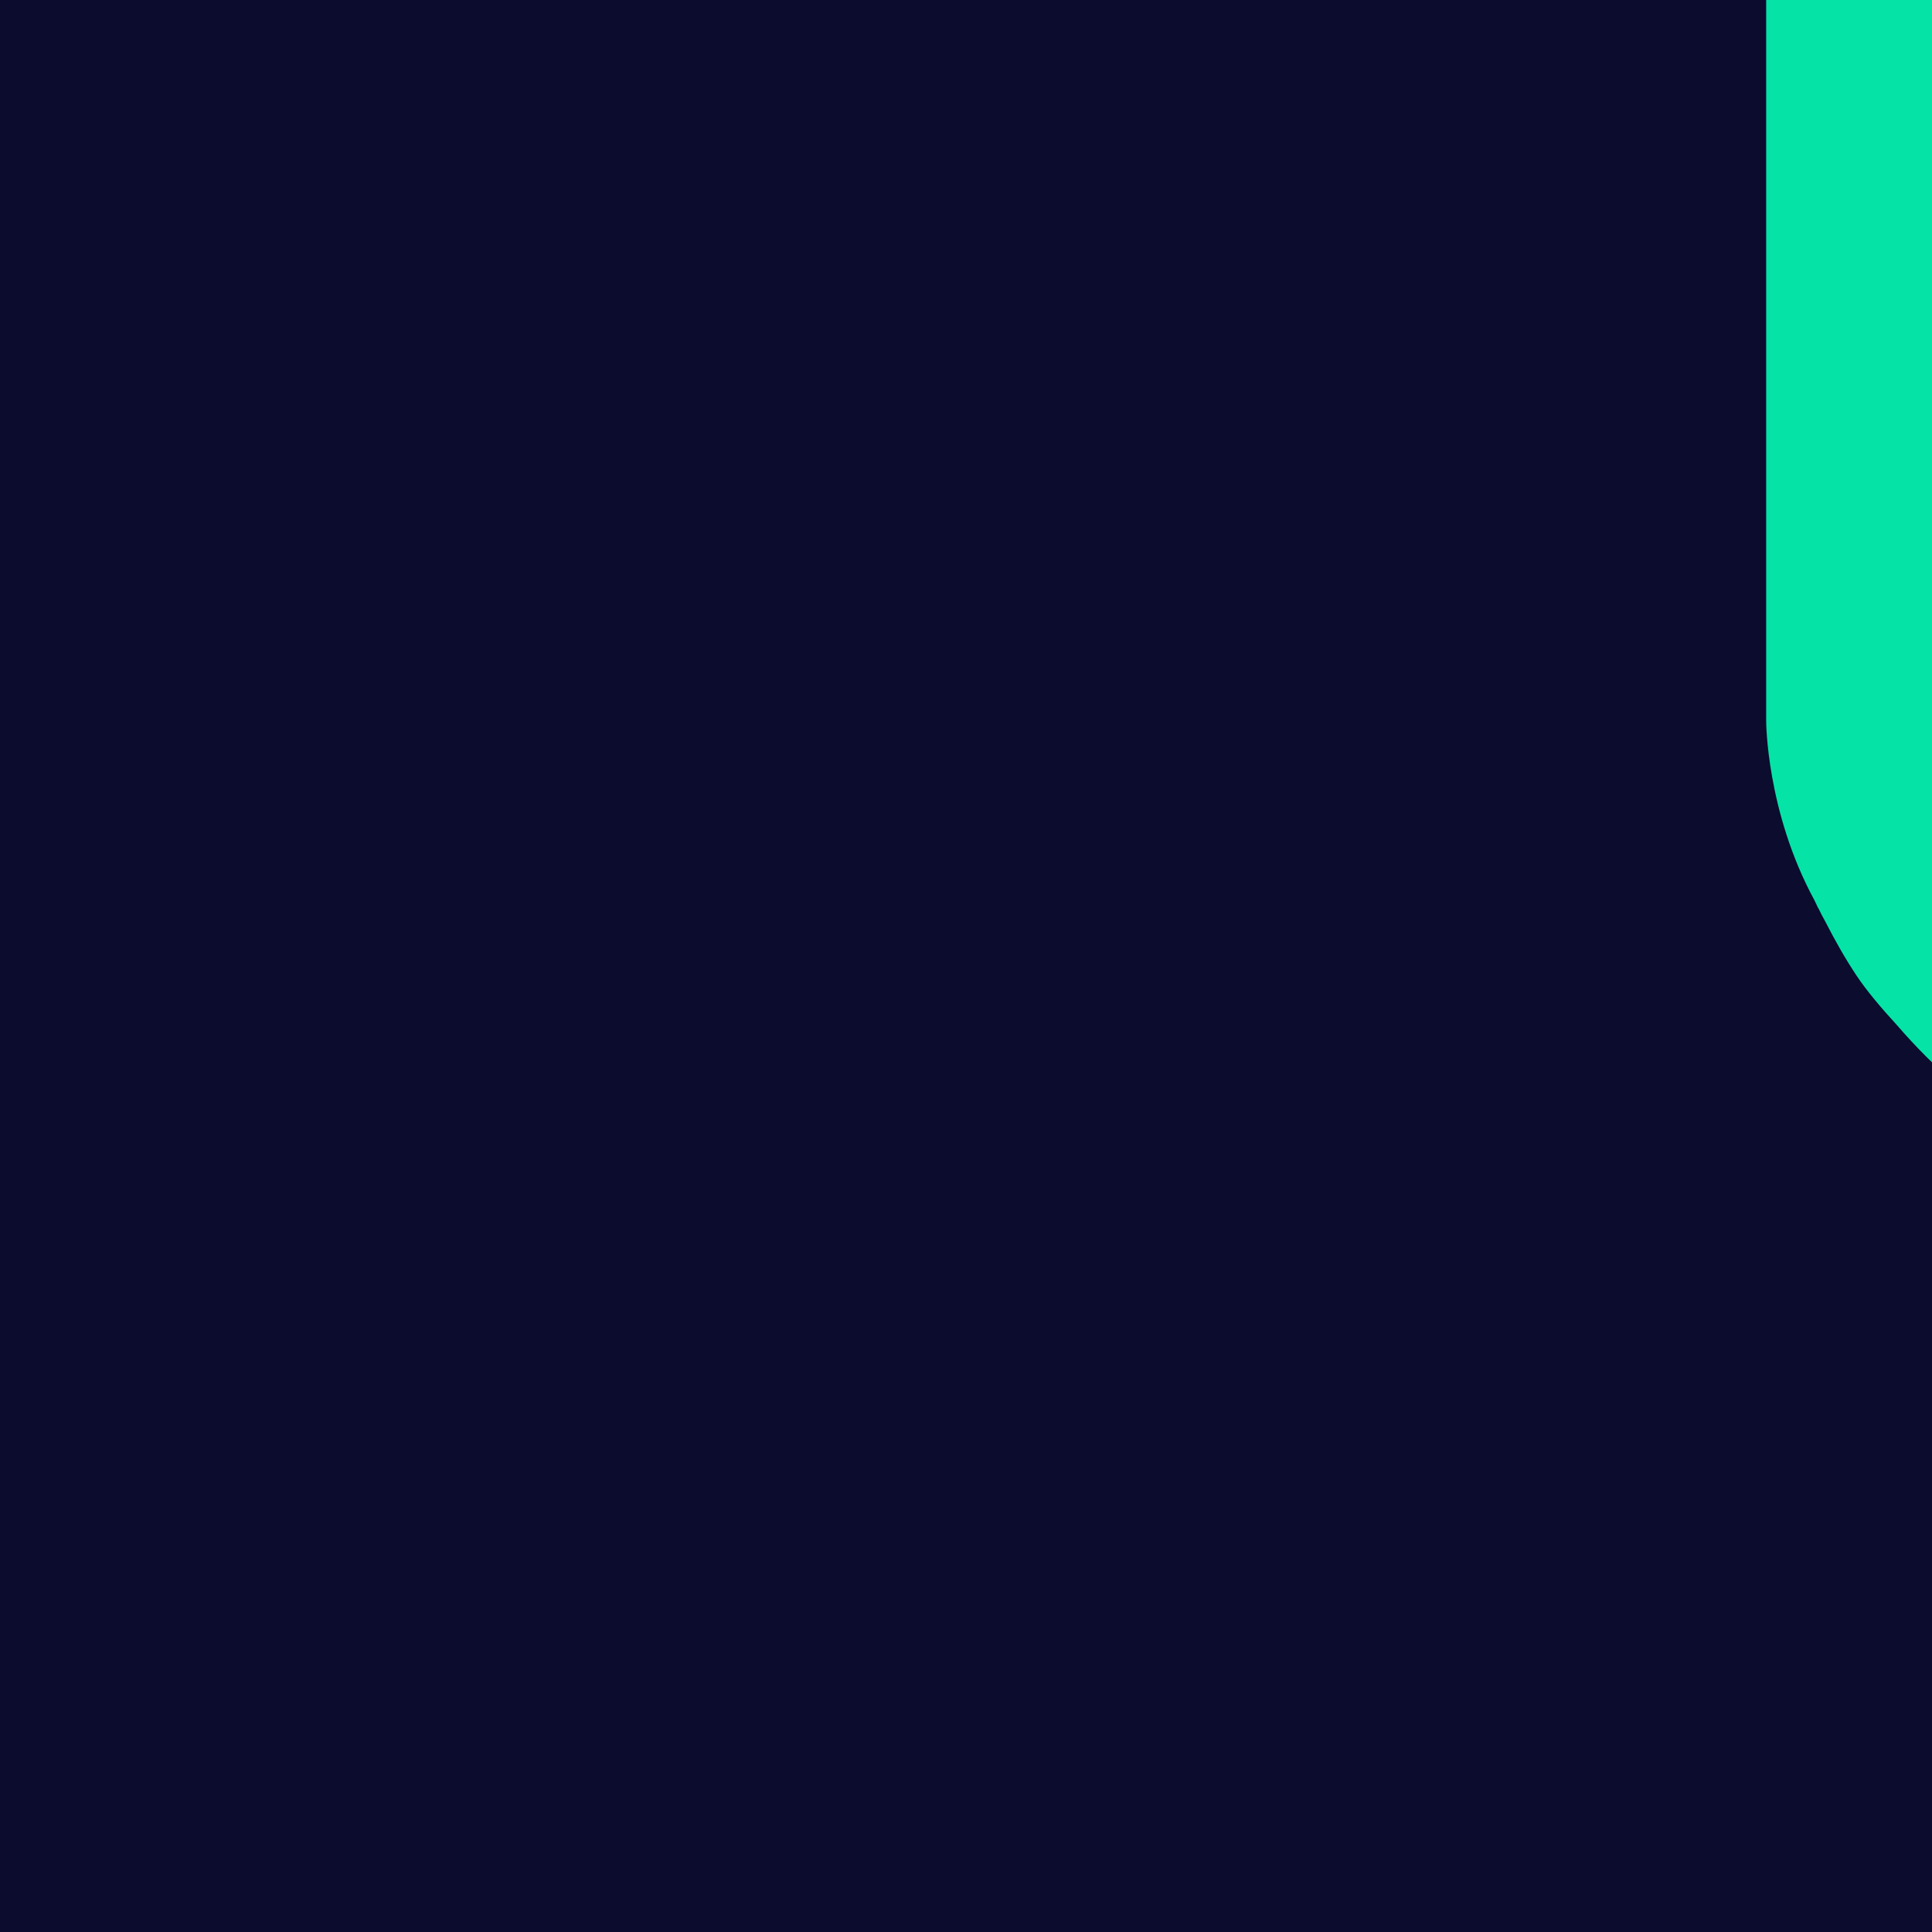
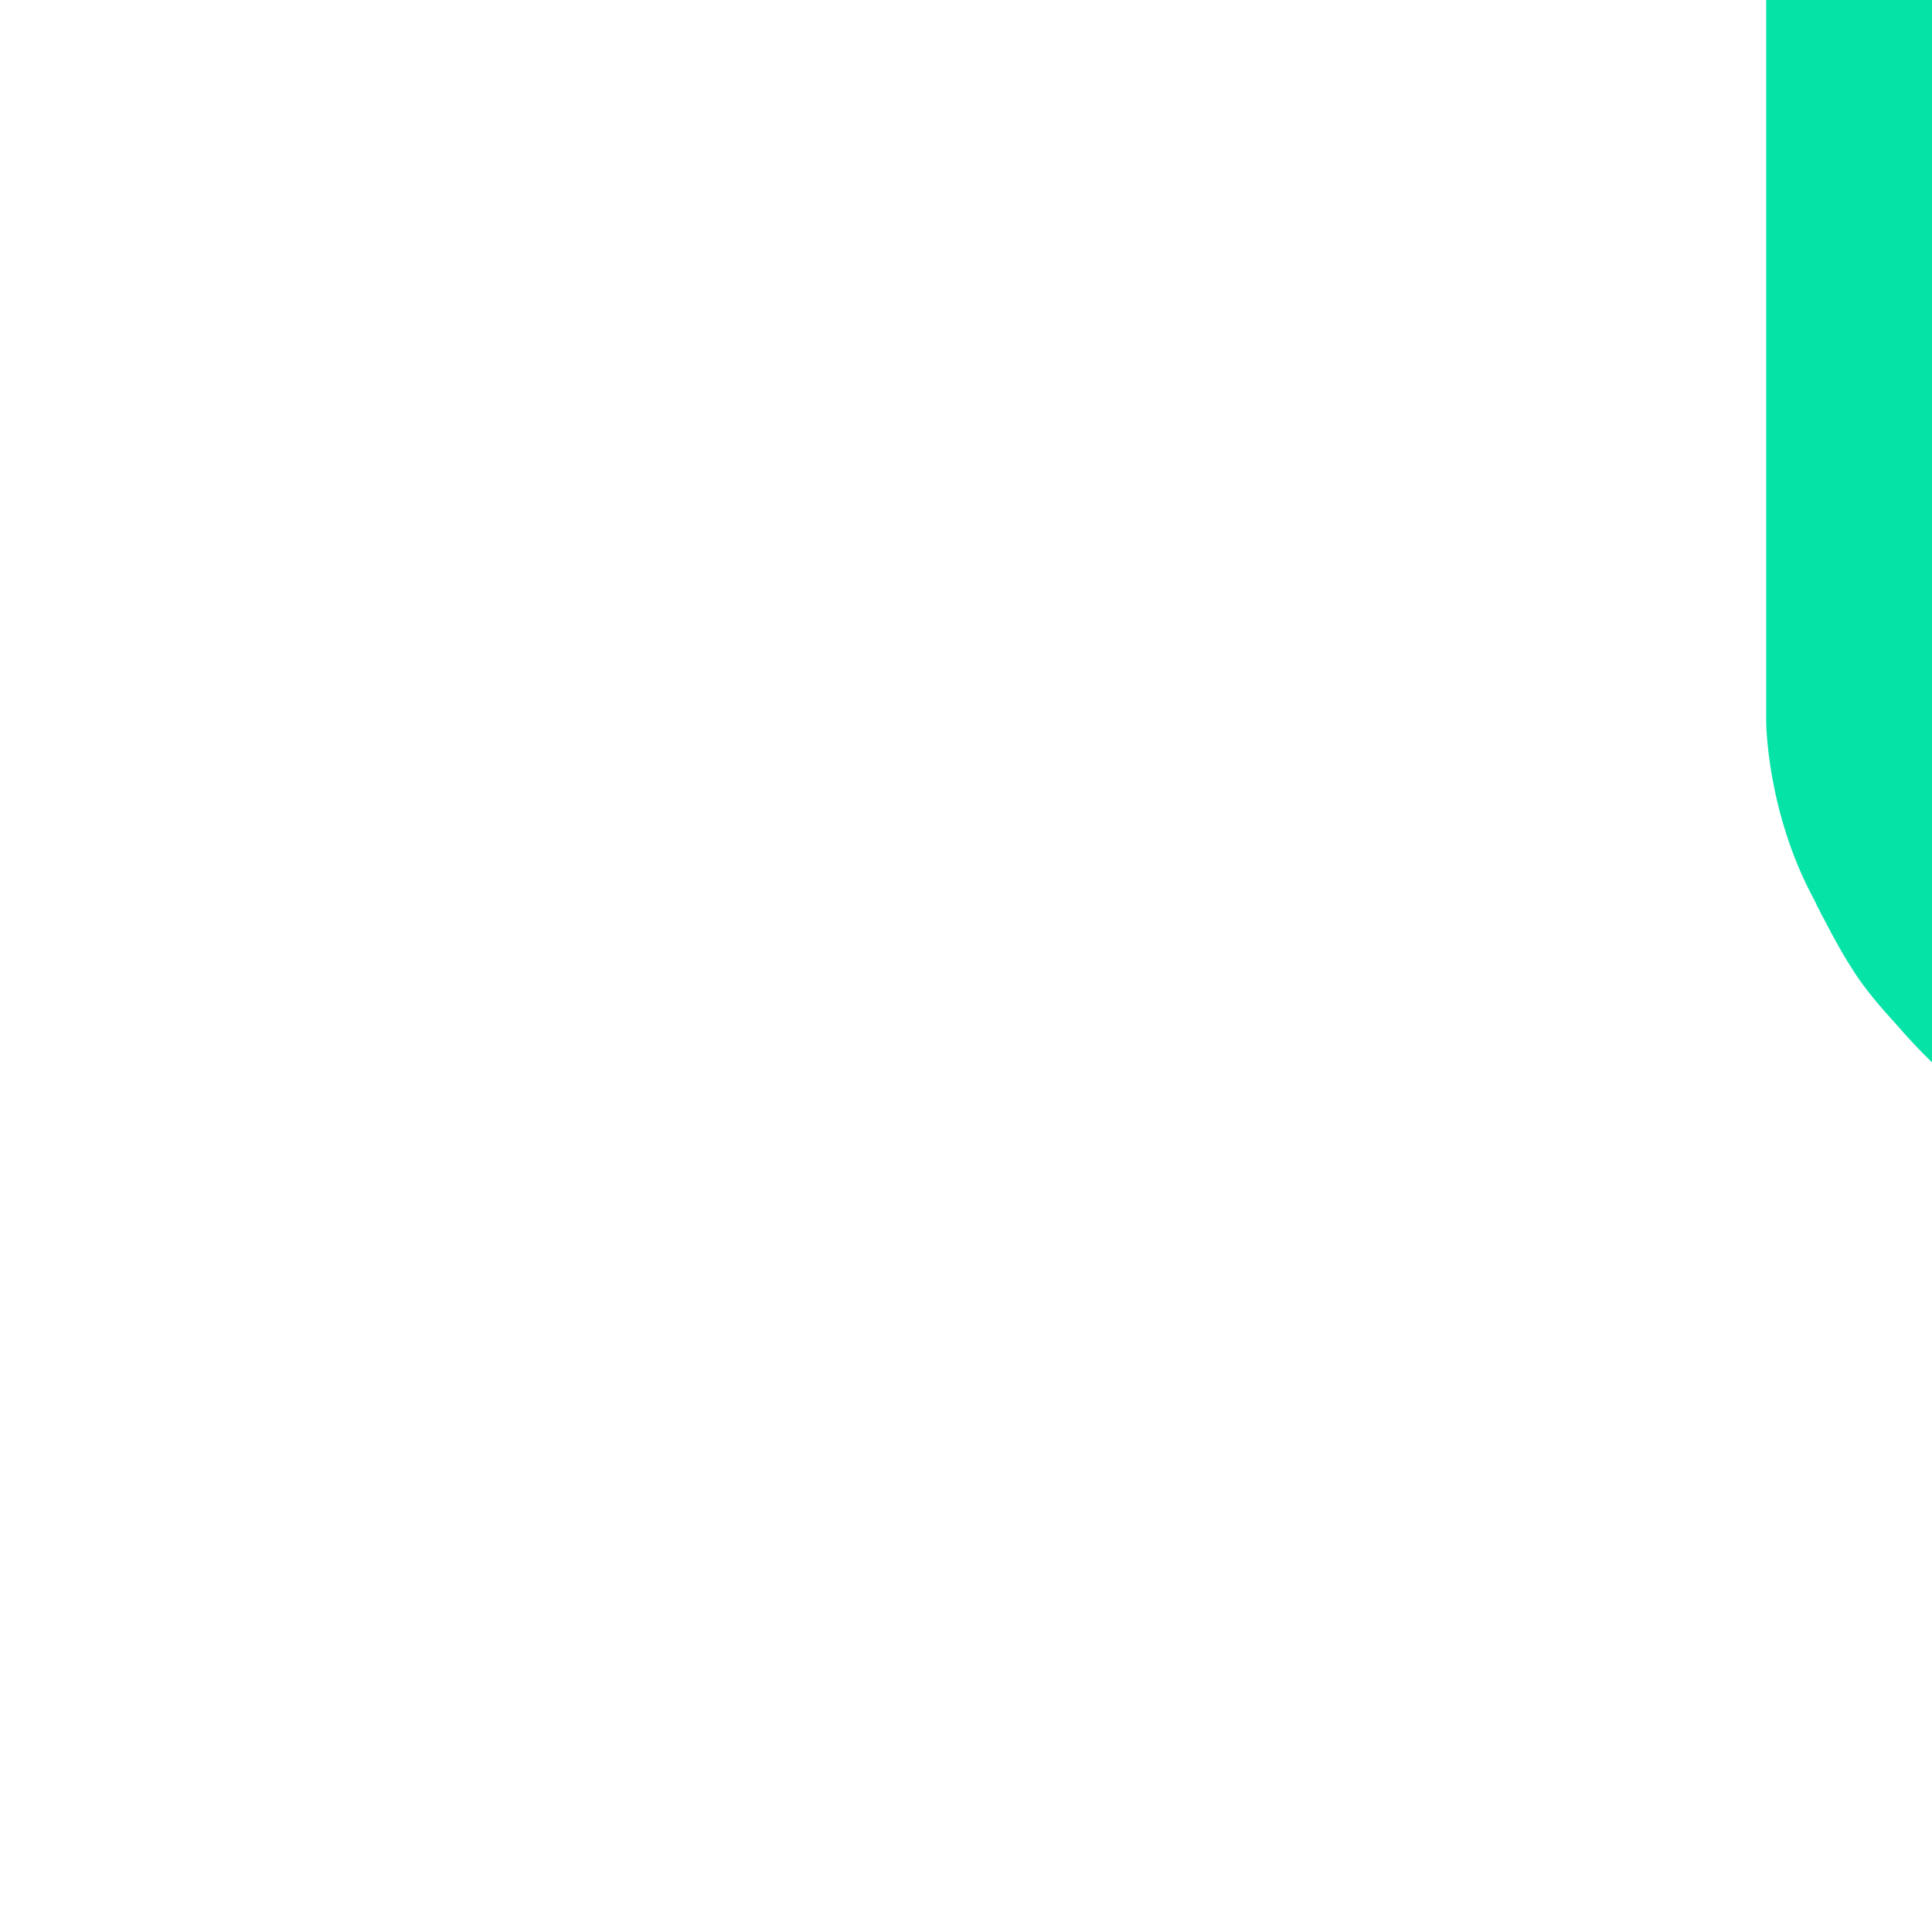
<svg xmlns="http://www.w3.org/2000/svg" viewBox="0 450 450 450" width="600" height="600" preserveAspectRatio="none">
-   <rect x="0" y="0" width="1350" height="1350" fill="#0b0c2e" />
  <g fill="#06e3a7" transform="translate(227.466 -43.708) scale(5.43949)">
    <path d="M97.19,136.29c-4.17,2.57-9.07,3.96-13.69,5.77-2.74,1.08-5.58,1.93-8.69,2.99,2.64,2.89,5.6,4.5,8.76,4.56,1.05.02,2.13-.12,3.22-.45,5.51-1.65,11.27-3.42,16.01-6.54,10.65-7,15.25-17.63,15.26-30.3.02-15.39,0-30.77,0-46.16h-8.42c0,15.76,0,31.53-.03,47.29-.02,9.8-4.13,17.71-12.43,22.83Z" />
    <path d="M122.37,105.42l-.06,8.82-.17,3.88-.19,1.42s-4.24,34.51-37.5,33.95h-.4c-.19-.01-.38-.02-.56-.03-.77-.04-1.53-.13-2.27-.28-.28-.05-.56-.11-.83-.18h-.02c-.27-.07-.54-.14-.8-.22-.76-.23-1.49-.51-2.19-.83-.35-.16-.69-.33-1.02-.51-.03-.02-.07-.04-.1-.06-.29-.15-.57-.32-.84-.5-.06-.03-.11-.06-.17-.1-.33-.21-.64-.43-.95-.66-.22-.16-.43-.33-.64-.51l-.17-.13-.29-.26c-1.31-1.15-2.43-2.51-3.32-4.01l-.11-.17-.12-.23c-.13-.22-.25-.44-.36-.66-.1-.18-.19-.37-.27-.56-.16-.35-.31-.7-.44-1.07-.2-.51-.37-1.03-.51-1.57-.17-.6-.3-1.22-.39-1.84-.02-.1-.03-.18-.03-.27-.08-.48-.12-.96-.15-1.45h0s-.04-.41-.04-.41v-70.81h-8.37v64.42s0,3.89.01,5.6c-.01.39-.01.67,0,.76-.01.02-.01.05,0,.07l.04,1.06c.01.28.04.56.07.85l.1.9.1.71c.02.13.04.27.07.4l.21,1.05c.03.17.07.33.12.5l.17.69s.01.06.03.09l.37,1.25c.03.09.06.18.1.27l.54,1.45.71,1.55.68,1.27c.05.11.12.22.19.33l.47.76c.05.09.1.17.16.26l.39.58c.06.08.11.16.17.23l.6.81c.18.24.36.47.55.69.07.09.15.17.21.26l.42.46c.07.09.15.18.24.26.23.26.47.51.71.75.25.25.51.5.77.74.1.09.2.19.31.27.19.18.39.35.59.52.88.74,1.81,1.41,2.78,2.02l.75.45c.06.04.12.08.18.1l.72.4c.06.04.12.07.18.1l.56.27.38.19c.22.1.44.2.66.3.14.06.29.12.43.18.21.09.43.17.64.25l.63.23c.32.12.65.22.98.32.3.1.6.18.9.26l.13.03c.16.04.32.08.48.12l.14.03c.16.04.32.07.49.11l.12.02.39.08.64.11h.01l.47.07c.52.08,1.04.14,1.57.17l.97.07h.07c.33.01.66.02.99.02h.18s34.24,2.29,43.84-32.79l.36-1.18.47-1.72.22-.94.21-1,.22-1.13.16-1.04.23-1.7.09-.96.07-.9.09-2.12v-1.47l.03-1.23.12-2.71v-44.82h-8.37v39.25Z" />
    <path d="M54.86,128.16c.01-.69.02-1.39.02-2.08-.03-8.22-.04-16.44-.05-24.66v-35.24h-8.37v54.44h.01l.12,8.92s0,.25.02.69c.18,5.13,2,9.66,5.16,13.52.02.03.05.06.07.09.93,1.12,1.96,2.19,3.1,3.19.42.37.97.57,1.46.85-.03-.07-.04-.15-.07-.22-.28-.98-1.31-5.54-1.49-19.5Z" />
    <path d="M130.74,30.37v-.09H33.82s0,0-.01,0v8.37h.01s96.91,0,96.91,0h0s0,0,.01,0v-8.28h-.01Z" />
    <path d="M97.06,66.17h-.03c0,15.13,0,30.26,0,45.4,0,7.7-4.17,13.85-11.37,16.52-3.35,1.24-6.76,2.3-10.13,3.49l-3.71,1.26c-.64,6.79.9,8.56.9,8.56l5.76-2.03c3.54-1.18,7.1-2.31,10.62-3.56,9.18-3.27,16.18-12.77,16.22-22.52.07-15.7.09-31.4.1-47.1h-8.37Z" />
    <path d="M43.61,137.16c-.28-2.14-.7-4.27-1-6.41-.17-1.49-.31-2.99-.38-4.33,0-.03,0-.07,0-.1-.02-2.31-.03-4.63-.05-6.94v-53.2h-8.37v55.46s0,3.86,2.06,7.66c0,0,.04.09.12.25.02.05.04.09.07.13.07.15.16.33.29.56.4.78.83,1.55,1.33,2.3.42.63,1.04,1.37,1.73,2.12.76.88,1.65,1.79,2.67,2.66.89.8,1.56,1.33,1.64,1.27-.03-.47-.04-.95-.1-1.42Z" />
  </g>
  <g fill="#f4f5f7" transform="translate(-69.933 825.597) scale(3.11929)">
    <path d="M59.42,34.14h12.23v23.62c0,2.34-.37,4.55-1.1,6.64s-1.88,3.9-3.43,5.46c-1.56,1.56-3.2,2.65-4.91,3.28-2.38.88-5.24,1.32-8.57,1.32-1.93,0-4.03-.14-6.32-.41-2.28-.27-4.19-.81-5.72-1.61-1.53-.8-2.93-1.94-4.21-3.42-1.27-1.48-2.14-3-2.61-4.57-.76-2.52-1.14-4.76-1.14-6.7v-23.62h12.23v24.19c0,2.16.6,3.85,1.8,5.07,1.2,1.22,2.86,1.82,4.99,1.82s3.76-.6,4.96-1.8c1.2-1.2,1.8-2.9,1.8-5.09v-24.19Z" />
    <path d="M77.14,34.14h16.11l6.21,24.13,6.17-24.13h16.1v39.65h-10.03v-30.24l-7.73,30.24h-9.08l-7.72-30.24v30.24h-10.03v-39.65Z" />
    <path d="M127.21,34.14h16.11l6.21,24.13,6.17-24.13h16.1v39.65h-10.03v-30.24l-7.73,30.24h-9.08l-7.72-30.24v30.24h-10.03v-39.65Z" />
    <path d="M204,67.24h-13.91l-1.93,6.55h-12.51l14.9-39.65h13.36l14.9,39.65h-12.83l-1.98-6.55ZM201.46,58.67l-4.38-14.25-4.33,14.25h8.71Z" />
    <path d="M222.76,34.14h12.25v13.88h13.39v-13.88h12.31v39.65h-12.31v-16.04h-13.39v16.04h-12.25v-39.65Z" />
    <path d="M280.11,34.14h37.24v9.79h-12.5v29.86h-12.25v-29.86h-12.5v-9.79Z" />
    <path d="M322.87,34.14h32.83v8.47h-20.56v6.3h19.07v8.09h-19.07v7.82h21.15v8.98h-33.43v-39.65Z" />
    <path d="M389.29,57.56l10.74,3.25c-.72,3.01-1.86,5.53-3.41,7.55-1.55,2.02-3.48,3.54-5.77,4.57s-5.22,1.54-8.78,1.54c-4.31,0-7.83-.63-10.56-1.88s-5.09-3.46-7.07-6.61c-1.98-3.15-2.98-7.19-2.98-12.11,0-6.56,1.74-11.6,5.23-15.12,3.49-3.52,8.43-5.28,14.81-5.28,4.99,0,8.92,1.01,11.78,3.03,2.86,2.02,4.98,5.12,6.37,9.3l-10.82,2.41c-.38-1.21-.77-2.09-1.19-2.65-.69-.94-1.52-1.66-2.52-2.16-.99-.5-2.1-.76-3.33-.76-2.78,0-4.9,1.12-6.38,3.35-1.12,1.66-1.68,4.26-1.68,7.81,0,4.4.67,7.41,2,9.04,1.33,1.63,3.21,2.45,5.63,2.45s4.12-.66,5.31-1.97c1.2-1.32,2.07-3.23,2.61-5.73Z" />
    <path d="M406.04,34.14h12.25v13.88h13.39v-13.88h12.31v39.65h-12.31v-16.04h-13.39v16.04h-12.25v-39.65Z" />
  </g>
  <g fill="#06e3a7" transform="translate(-21.398 996.603) scale(3.52651)">
    <path d="M47.84,29.68v2.78h-7.27v3.47h6.3v2.57h-6.3v6.21h-3.31v-15.04h10.57Z" />
    <path d="M58.62,29.68l5.62,15.04h-3.43l-1.14-3.35h-5.62l-1.18,3.35h-3.33l5.69-15.04h3.39ZM58.81,38.9l-1.9-5.52h-.04l-1.96,5.52h3.9Z" />
    <path d="M71.39,29.68v15.04h-3.31v-15.04h3.31Z" />
    <path d="M75.64,32.46v-2.78h12.32v2.78h-4.51v12.26h-3.31v-12.26h-4.51Z" />
    <path d="M95.52,29.68v5.77h6.09v-5.77h3.31v15.04h-3.31v-6.49h-6.09v6.49h-3.31v-15.04h3.31Z" />
    <path d="M110.22,29.68h1.33l5.88,14.01h.04l5.81-14.01h1.33v15.04h-.93v-13.9h-.04l-5.73,13.9h-.93l-5.79-13.9h-.04v13.9h-.93v-15.04Z" />
    <path d="M129.79,29.68h10.11v.8h-9.18v6.02h8.63v.8h-8.63v6.61h9.29v.8h-10.21v-15.04Z" />
    <path d="M144.11,29.68h10.11v.8h-9.18v6.02h8.63v.8h-8.63v6.61h9.29v.8h-10.21v-15.04Z" />
    <path d="M156.81,30.48v-.8h11.52v.8h-5.31v14.24h-.93v-14.24h-5.29Z" />
    <path d="M181.45,33.97c-.03-.65-.17-1.21-.41-1.69-.25-.48-.58-.88-1-1.2s-.92-.57-1.51-.73c-.58-.16-1.22-.24-1.91-.24-.42,0-.87.05-1.36.15-.49.1-.93.27-1.35.52-.41.25-.76.58-1.02.99-.27.41-.4.93-.4,1.55s.15,1.1.44,1.47c.29.38.68.68,1.16.92.48.23,1.03.42,1.64.56.62.14,1.24.27,1.87.4.65.13,1.27.28,1.89.45.61.18,1.16.41,1.64.72.49.3.87.7,1.17,1.18.29.48.44,1.09.44,1.82,0,.79-.17,1.45-.51,1.98-.34.53-.76.97-1.27,1.31-.51.34-1.08.58-1.71.73s-1.22.22-1.8.22c-.88,0-1.71-.09-2.49-.28s-1.45-.5-2.02-.93-1.03-.98-1.36-1.65c-.33-.67-.49-1.5-.47-2.46h.93c-.04.83.08,1.53.36,2.1.28.57.67,1.04,1.17,1.4.5.37,1.08.63,1.76.79.67.16,1.38.24,2.13.24.45,0,.93-.06,1.44-.17.51-.11.98-.3,1.41-.57.43-.27.79-.62,1.07-1.05s.43-.98.43-1.64-.15-1.15-.44-1.55c-.29-.4-.68-.72-1.17-.97-.48-.25-1.03-.44-1.64-.59s-1.24-.28-1.89-.41c-.63-.13-1.26-.27-1.87-.44s-1.17-.4-1.64-.68c-.48-.29-.86-.66-1.16-1.12-.29-.46-.44-1.04-.44-1.76s.15-1.33.45-1.84c.3-.51.69-.93,1.18-1.24s1.03-.55,1.63-.69c.6-.15,1.2-.22,1.79-.22.79,0,1.52.09,2.2.26.68.18,1.28.45,1.79.82.51.37.92.85,1.23,1.44.31.59.48,1.3.53,2.13h-.93Z" />
    <path d="M186.38,32.46v-2.78h12.32v2.78h-4.51v12.26h-3.31v-12.26h-4.51Z" />
    <path d="M214.2,29.68v2.78h-7.94v3.22h7.29v2.57h-7.29v3.69h8.11v2.78h-11.42v-15.04h11.25Z" />
    <path d="M228.78,33.69c-.2-.32-.44-.59-.74-.83-.29-.24-.63-.42-1-.56-.37-.13-.76-.2-1.17-.2-.74,0-1.38.14-1.9.43-.52.29-.94.67-1.26,1.16-.32.48-.56,1.04-.71,1.65-.15.62-.22,1.26-.22,1.92s.07,1.25.22,1.84c.15.6.38,1.13.71,1.61.32.48.74.86,1.26,1.15.52.29,1.15.43,1.9.43,1.01,0,1.8-.31,2.37-.93.57-.62.92-1.43,1.04-2.44h3.2c-.08.94-.3,1.79-.65,2.55s-.81,1.4-1.39,1.94c-.58.53-1.25.94-2.02,1.22-.77.28-1.62.42-2.55.42-1.15,0-2.19-.2-3.11-.6-.92-.4-1.7-.95-2.33-1.65-.63-.7-1.12-1.53-1.45-2.48-.34-.95-.51-1.97-.51-3.06s.17-2.17.51-3.13c.34-.96.82-1.8,1.45-2.52.63-.72,1.41-1.28,2.33-1.68.92-.41,1.96-.61,3.11-.61.83,0,1.61.12,2.35.36.74.24,1.4.59,1.98,1.04s1.06,1.02,1.44,1.7c.38.67.62,1.45.72,2.32h-3.2c-.06-.38-.18-.73-.38-1.04Z" />
    <path d="M240.57,29.68v5.77h6.09v-5.77h3.31v15.04h-3.31v-6.49h-6.09v6.49h-3.31v-15.04h3.31Z" />
    <path d="M258.69,29.68l6.28,10.09h.04v-10.09h3.1v15.04h-3.31l-6.25-10.07h-.04v10.07h-3.1v-15.04h3.29Z" />
    <path d="M273.39,34.13c.34-.96.82-1.8,1.45-2.52.63-.72,1.41-1.28,2.33-1.68.92-.41,1.96-.61,3.11-.61s2.2.2,3.12.61c.91.41,1.69.97,2.32,1.68.63.72,1.12,1.56,1.45,2.52.34.96.51,2,.51,3.13s-.17,2.12-.51,3.06c-.34.95-.82,1.77-1.45,2.48-.63.7-1.4,1.25-2.32,1.65-.91.4-1.95.6-3.12.6s-2.19-.2-3.11-.6c-.92-.4-1.7-.95-2.33-1.65-.63-.7-1.12-1.53-1.45-2.48-.34-.95-.51-1.97-.51-3.06s.17-2.17.51-3.13ZM276.41,39.1c.15.6.38,1.13.71,1.61.32.48.74.86,1.26,1.15.52.29,1.15.43,1.9.43s1.38-.14,1.9-.43.94-.67,1.26-1.15.56-1.01.71-1.61c.15-.6.22-1.21.22-1.84s-.07-1.3-.22-1.92c-.15-.62-.38-1.17-.71-1.65s-.74-.87-1.26-1.16-1.15-.43-1.9-.43-1.38.14-1.9.43c-.52.29-.94.67-1.26,1.16-.32.48-.56,1.04-.71,1.65-.15.62-.22,1.26-.22,1.92s.07,1.25.22,1.84Z" />
    <path d="M295.75,29.68v12.26h7.33v2.78h-10.64v-15.04h3.31Z" />
    <path d="M307.32,34.13c.34-.96.82-1.8,1.45-2.52.63-.72,1.41-1.28,2.33-1.68.92-.41,1.96-.61,3.11-.61s2.2.2,3.12.61c.91.41,1.69.97,2.32,1.68.63.72,1.12,1.56,1.45,2.52.34.96.51,2,.51,3.13s-.17,2.12-.51,3.06c-.34.95-.82,1.77-1.45,2.48-.63.7-1.4,1.25-2.32,1.65-.91.4-1.95.6-3.12.6s-2.19-.2-3.11-.6c-.92-.4-1.7-.95-2.33-1.65-.63-.7-1.12-1.53-1.45-2.48-.34-.95-.51-1.97-.51-3.06s.17-2.17.51-3.13ZM310.34,39.1c.15.6.38,1.13.71,1.61.32.48.74.86,1.26,1.15.52.29,1.15.43,1.9.43s1.38-.14,1.9-.43.94-.67,1.26-1.15.56-1.01.71-1.61c.15-.6.22-1.21.22-1.84s-.07-1.3-.22-1.92c-.15-.62-.38-1.17-.71-1.65s-.74-.87-1.26-1.16-1.15-.43-1.9-.43-1.38.14-1.9.43c-.52.29-.94.67-1.26,1.16-.32.48-.56,1.04-.71,1.65-.15.62-.22,1.26-.22,1.92s.07,1.25.22,1.84Z" />
    <path d="M335.29,44.6c-.72.3-1.44.45-2.17.45-1.15,0-2.19-.2-3.11-.6-.92-.4-1.7-.95-2.33-1.65-.63-.7-1.12-1.53-1.45-2.48-.34-.95-.51-1.97-.51-3.06s.17-2.17.51-3.13c.34-.96.82-1.8,1.45-2.52.63-.72,1.41-1.28,2.33-1.68.92-.41,1.96-.61,3.11-.61.77,0,1.52.12,2.24.35.72.23,1.38.57,1.96,1.02.58.45,1.06,1,1.44,1.66.38.66.61,1.42.7,2.27h-3.16c-.2-.84-.58-1.47-1.14-1.9-.56-.42-1.24-.63-2.04-.63-.74,0-1.38.14-1.9.43-.52.29-.94.67-1.26,1.16-.32.48-.56,1.04-.71,1.65-.15.62-.22,1.26-.22,1.92s.07,1.25.22,1.84c.15.6.38,1.13.71,1.61.32.48.74.86,1.26,1.15.52.29,1.15.43,1.9.43,1.1,0,1.94-.28,2.54-.83.6-.55.94-1.36,1.04-2.41h-3.33v-2.46h6.32v8.13h-2.11l-.34-1.71c-.59.76-1.24,1.29-1.96,1.59Z" />
    <path d="M343.27,29.68h3.71l3.52,5.94,3.5-5.94h3.69l-5.58,9.27v5.77h-3.31v-5.86l-5.52-9.18Z" />
  </g>
</svg>
